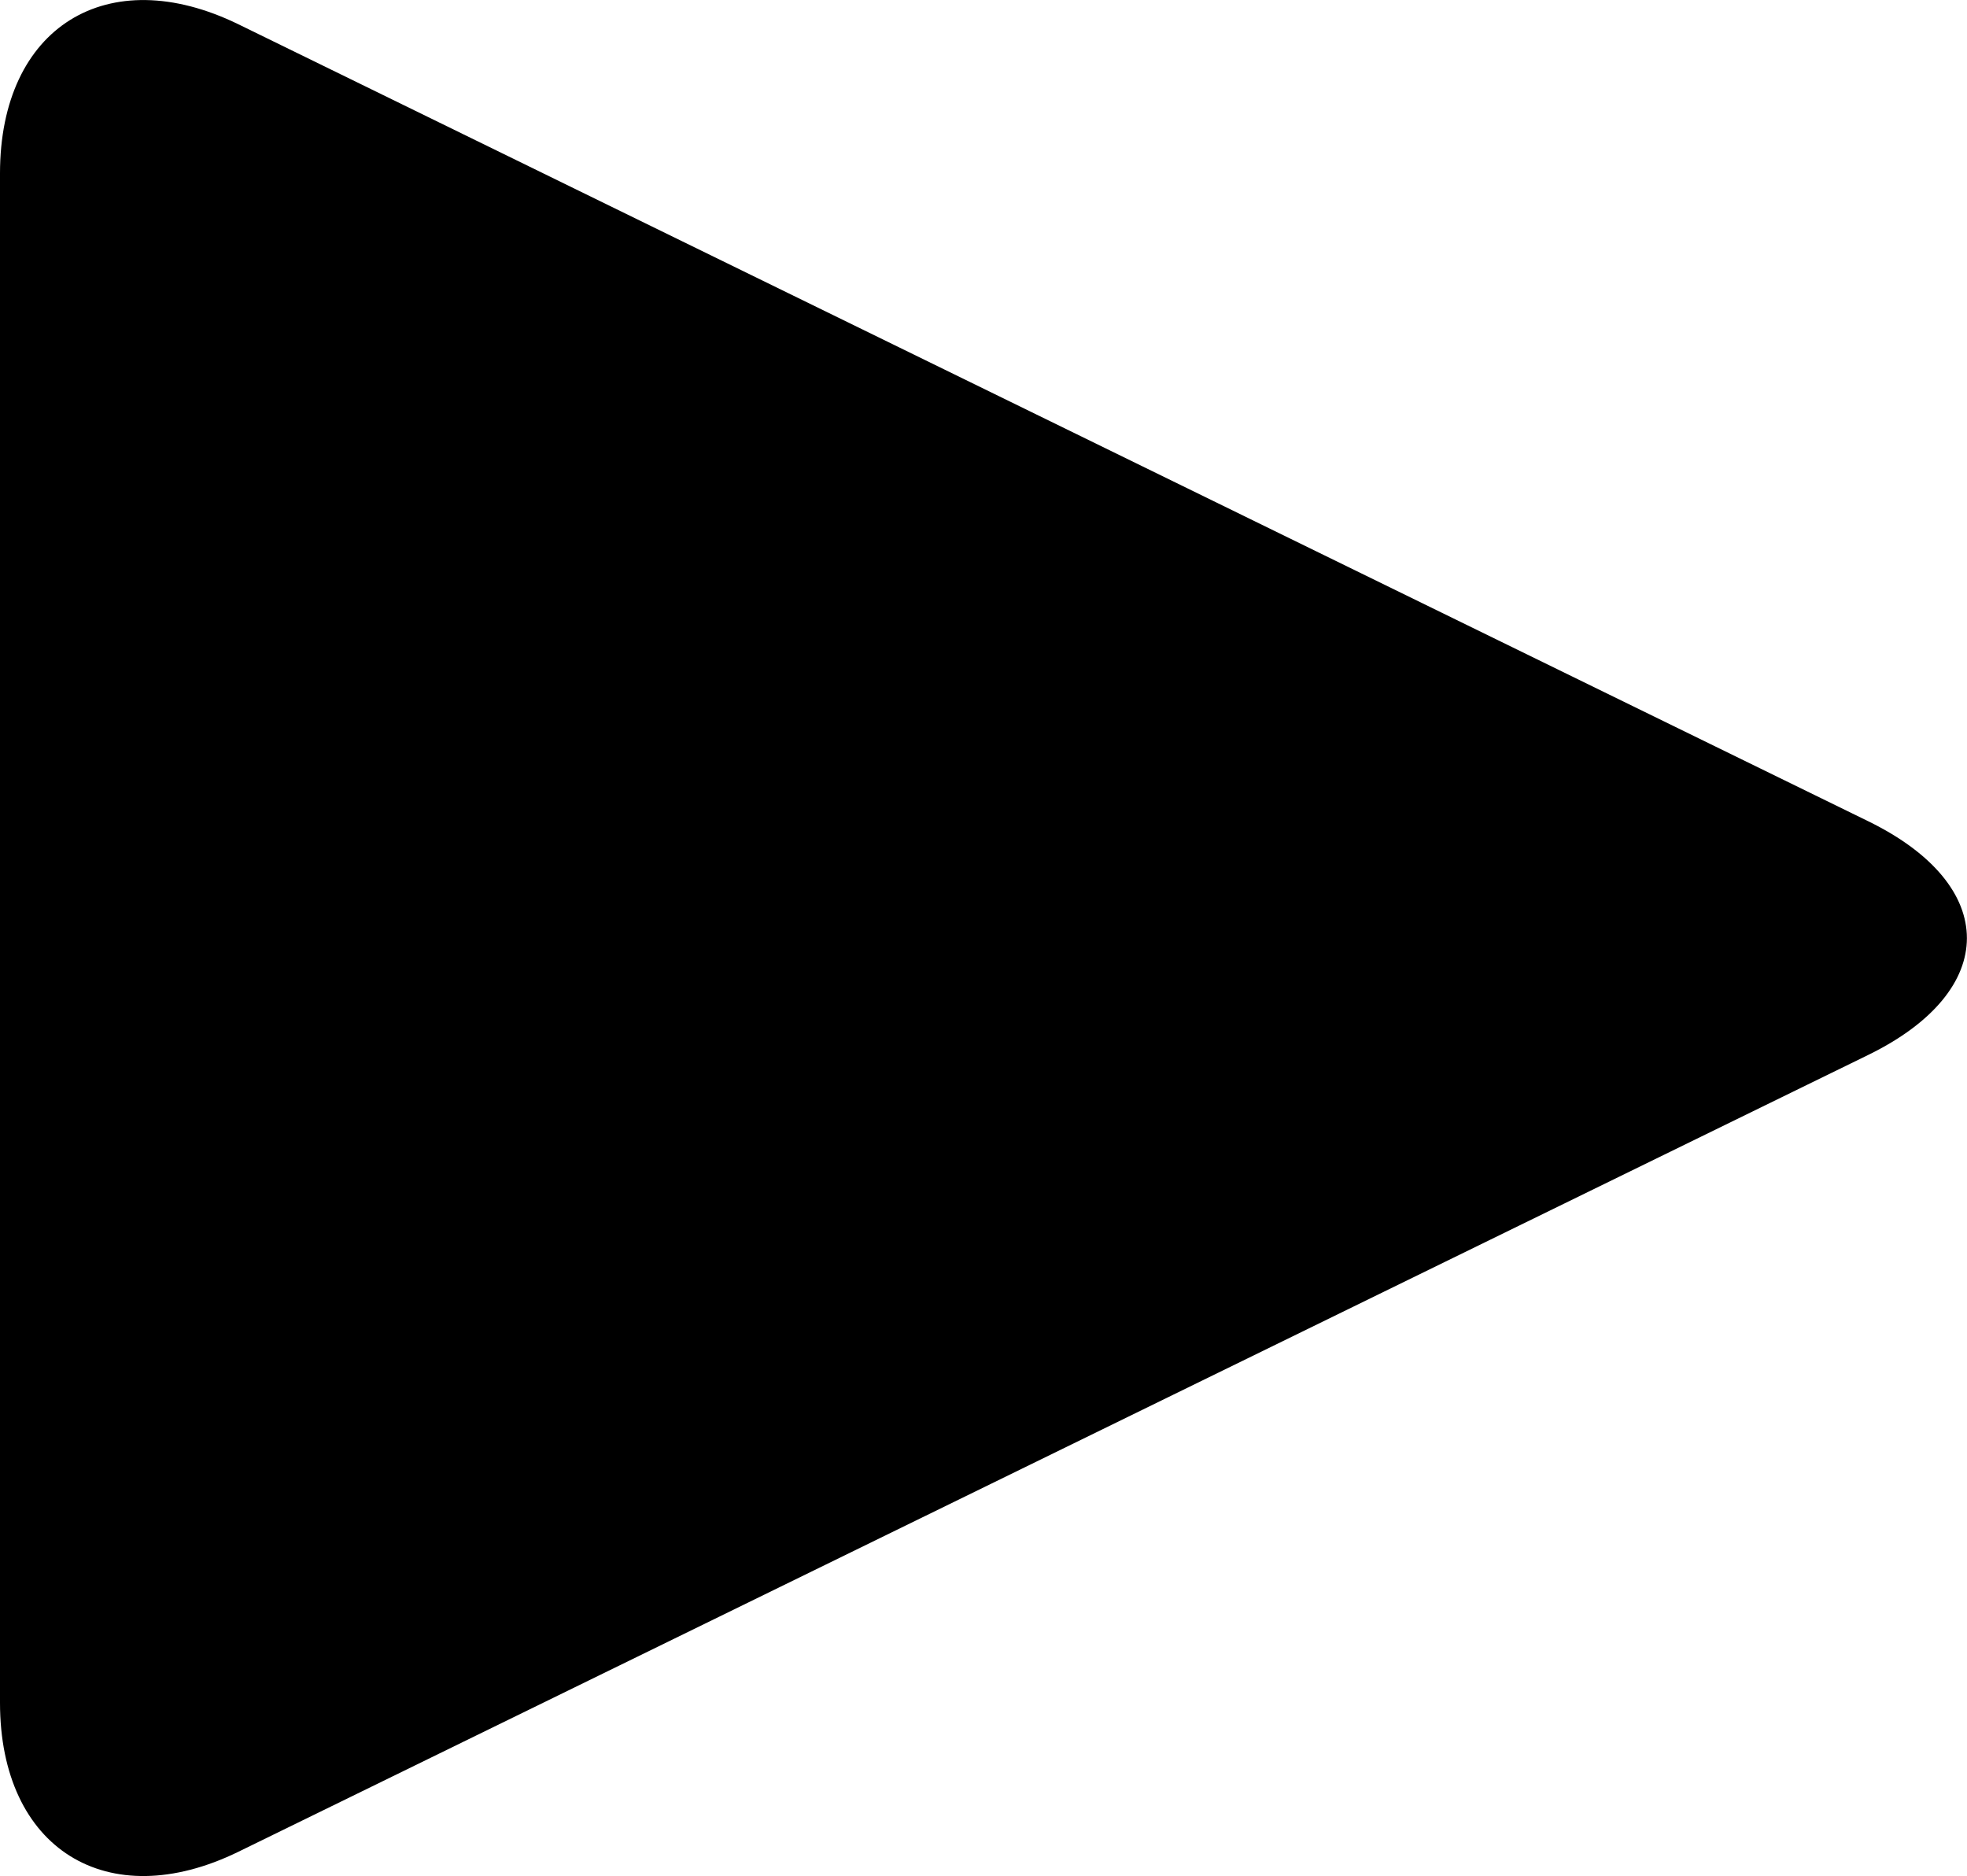
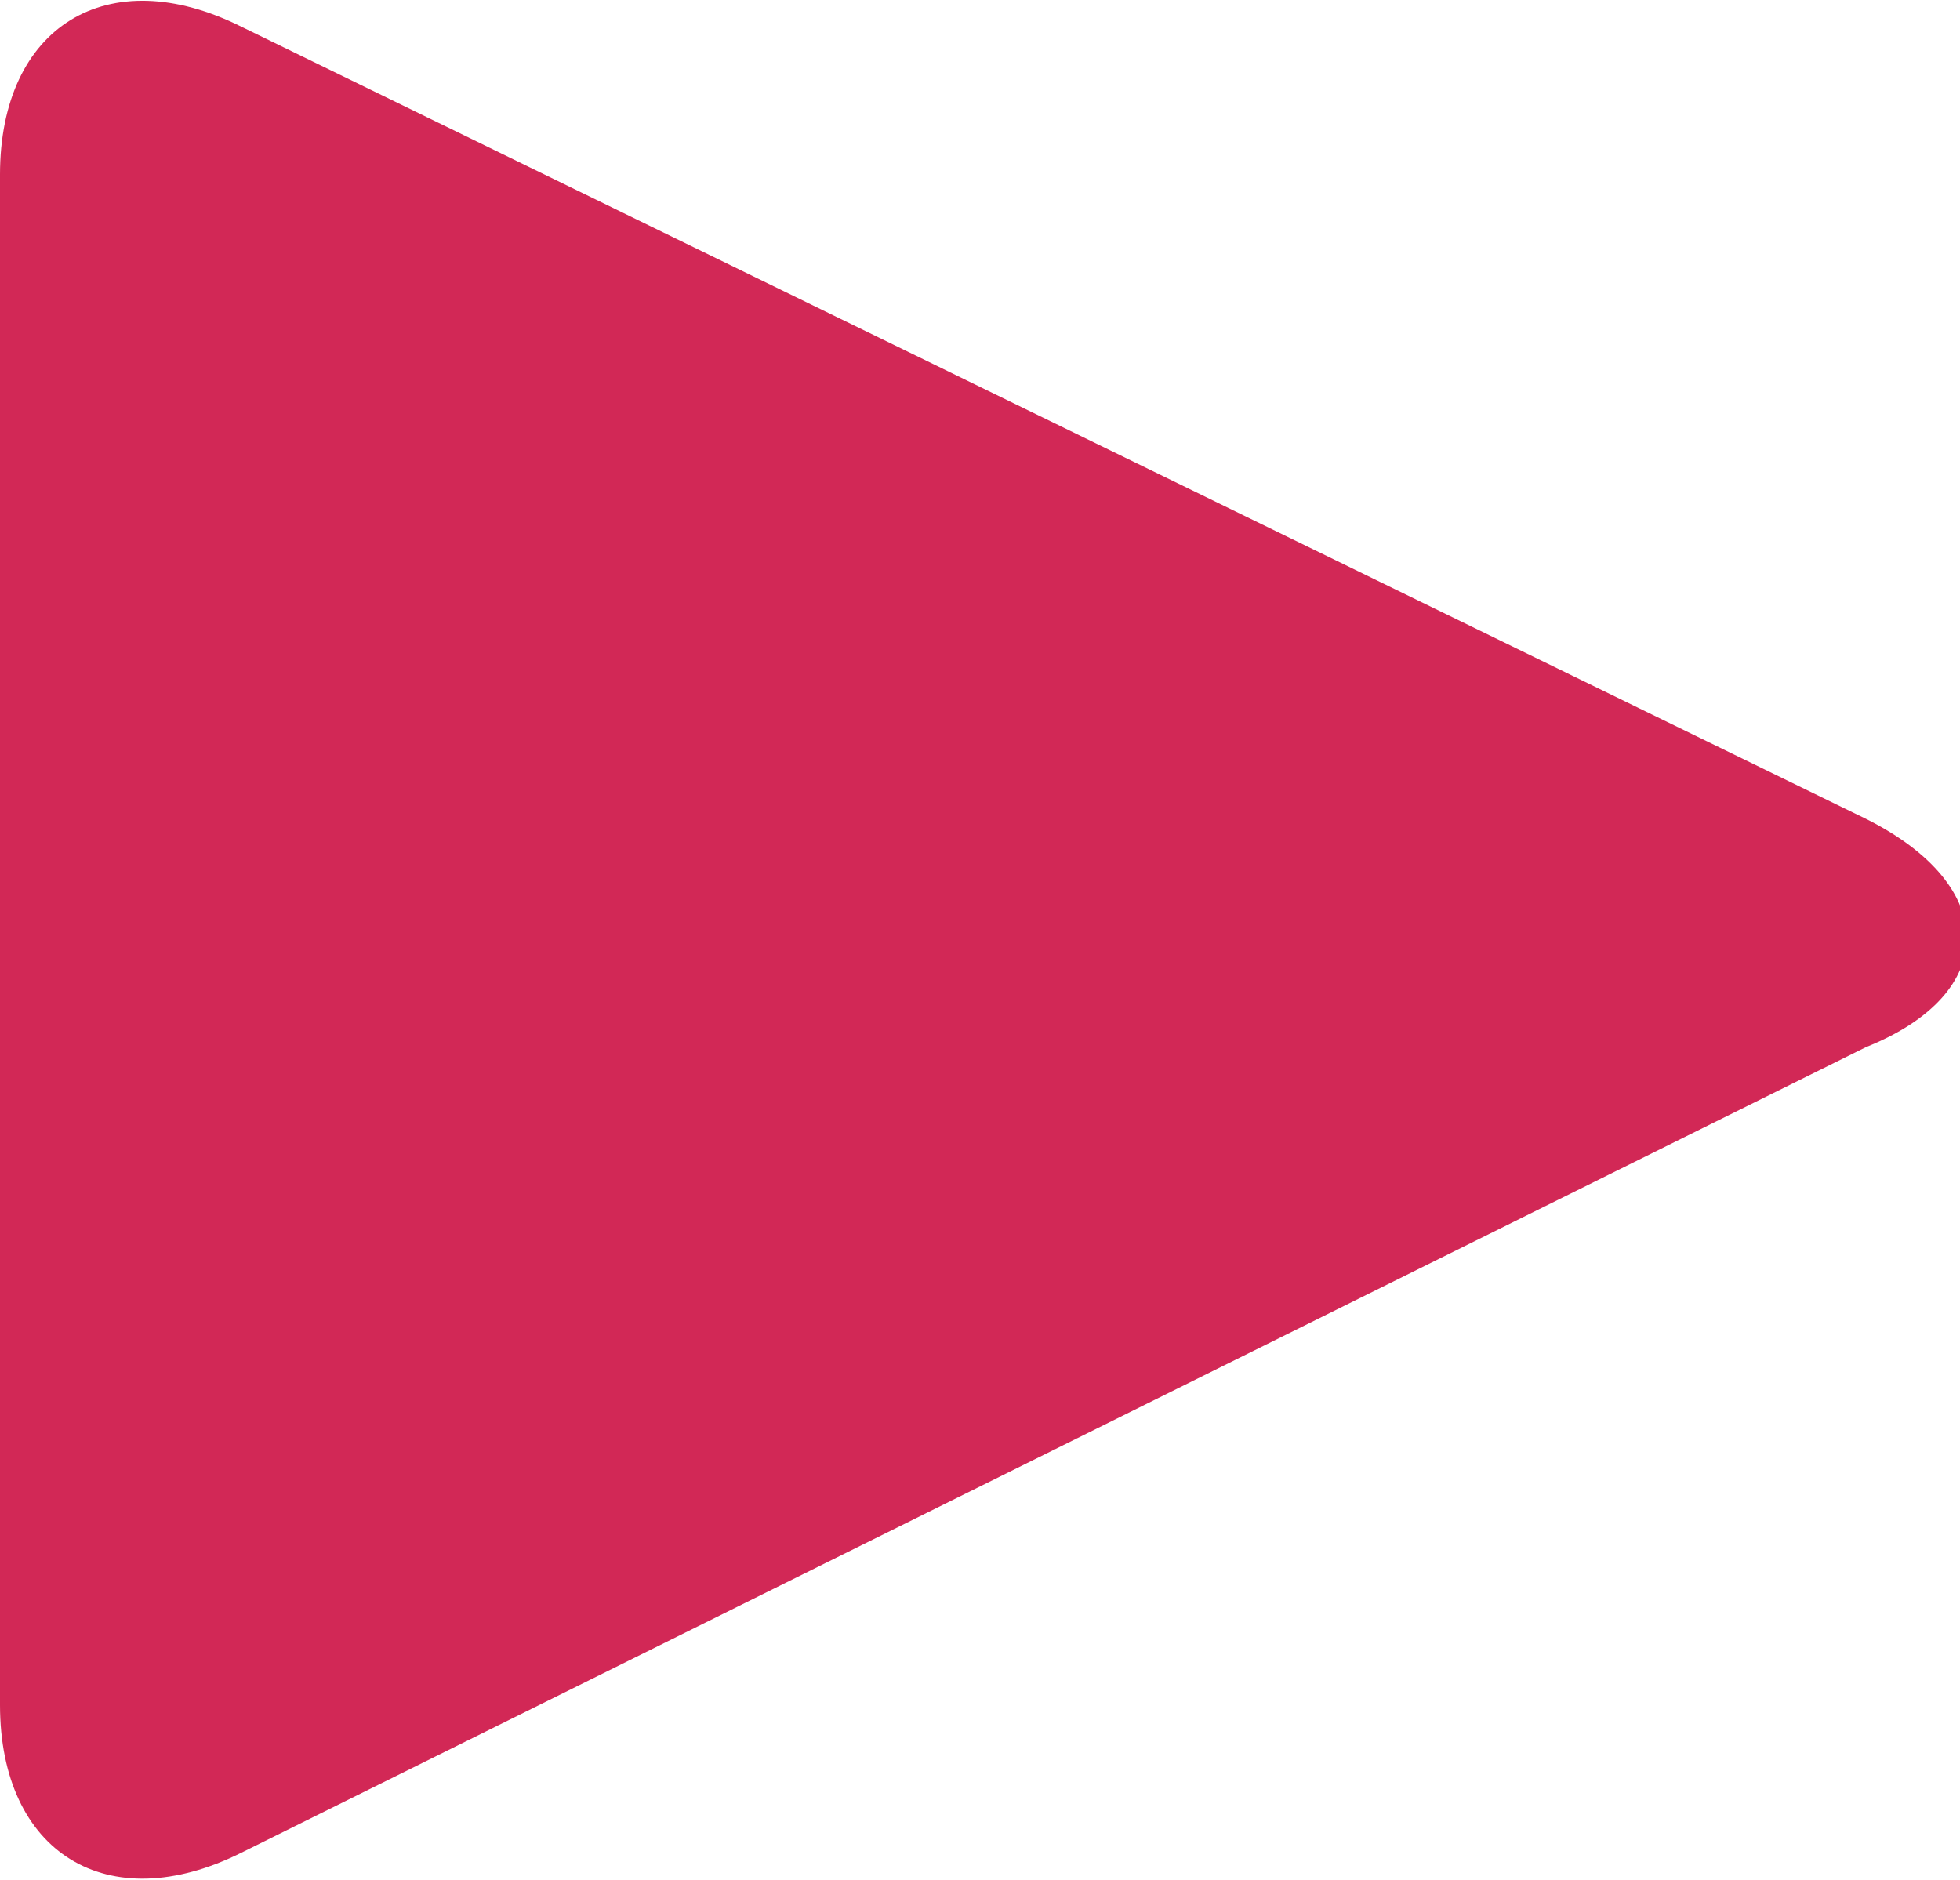
- <svg xmlns="http://www.w3.org/2000/svg" version="1.0" id="Layer_1" x="0px" y="0px" width="14.64px" height="13.96px" viewBox="0 0 14.64 13.96" enable-background="new 0 0 14.64 13.96" xml:space="preserve">
-   <path d="M1.775,13.78C0.799,14.257,0,13.758,0,12.671V1.29c0-1.088,0.799-1.585,1.775-1.109l12.133,5.932  c0.975,0.478,0.975,1.258,0,1.736L1.775,13.78z" />
+ <svg xmlns="http://www.w3.org/2000/svg" version="1.1" id="Layer_1" x="0px" y="0px" viewBox="-472 274 14.6 14" enable-background="new -472 274 14.6 14" xml:space="preserve">
+   <path fill="#D22856" d="M-470.2,287.8c-1,0.5-1.8,0-1.8-1.1v-11.4c0-1.1,0.8-1.6,1.8-1.1l12.1,5.9c1,0.5,1,1.3,0,1.7L-470.2,287.8z" />
</svg>
